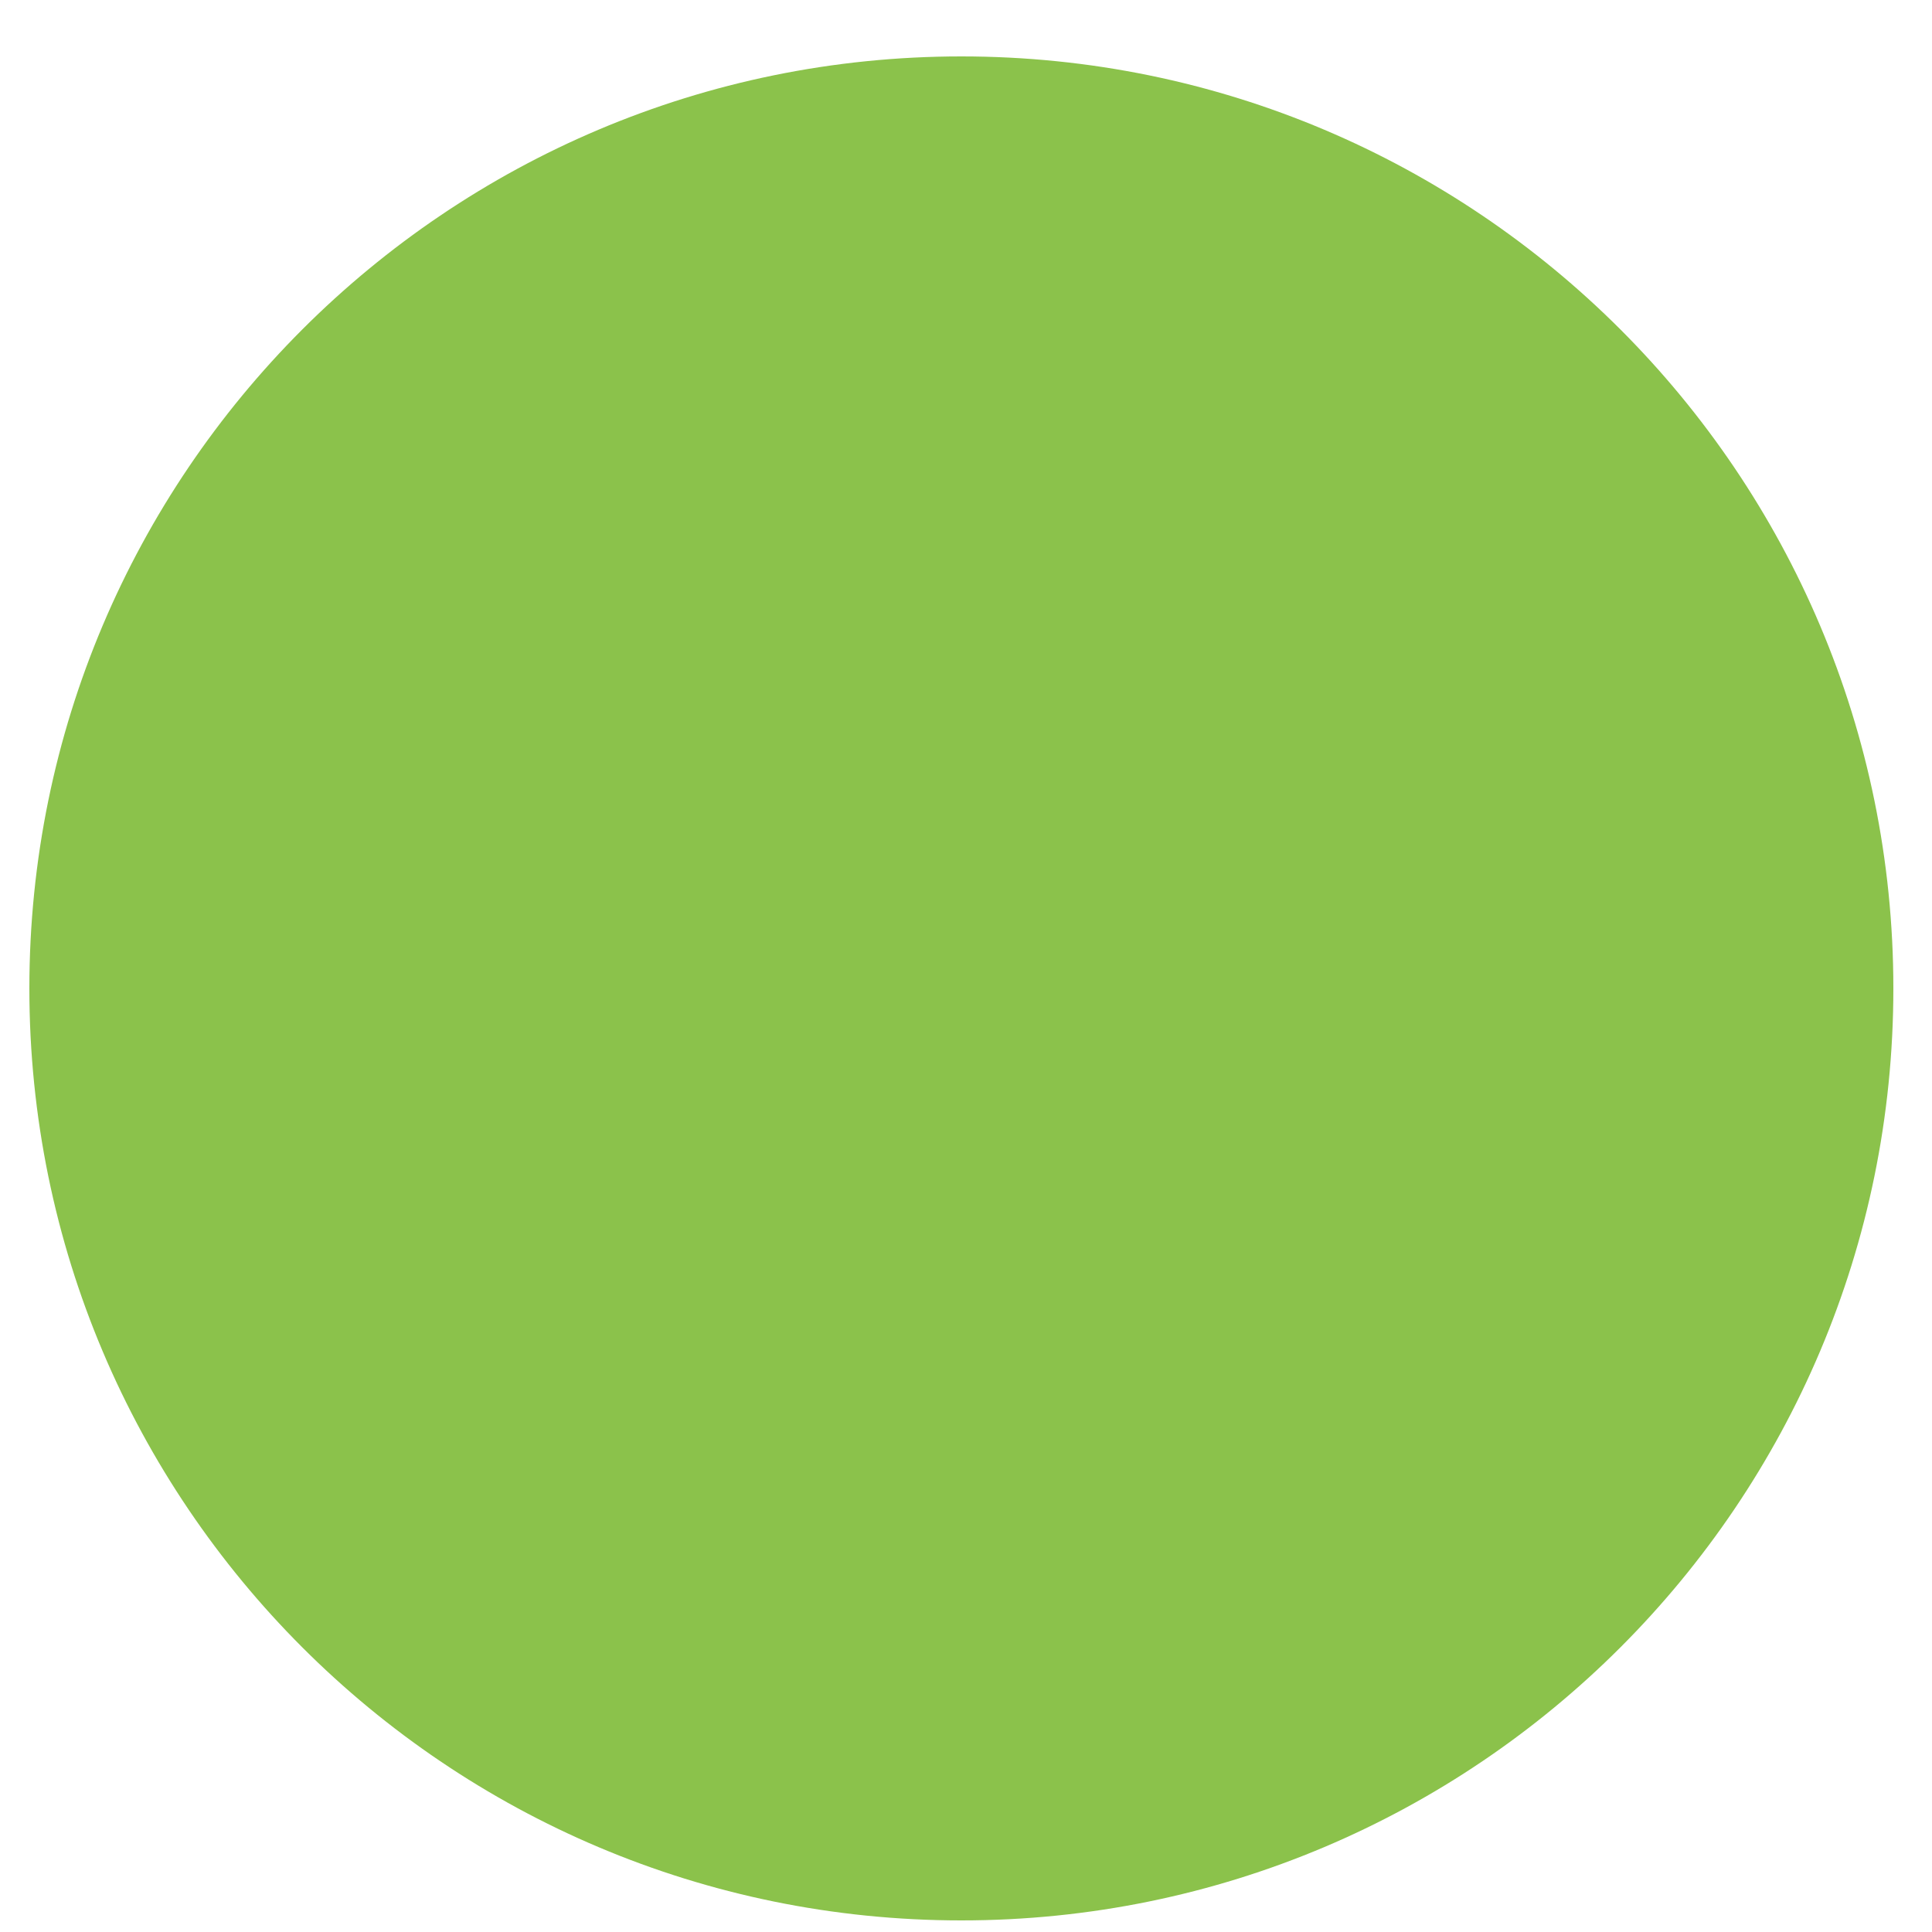
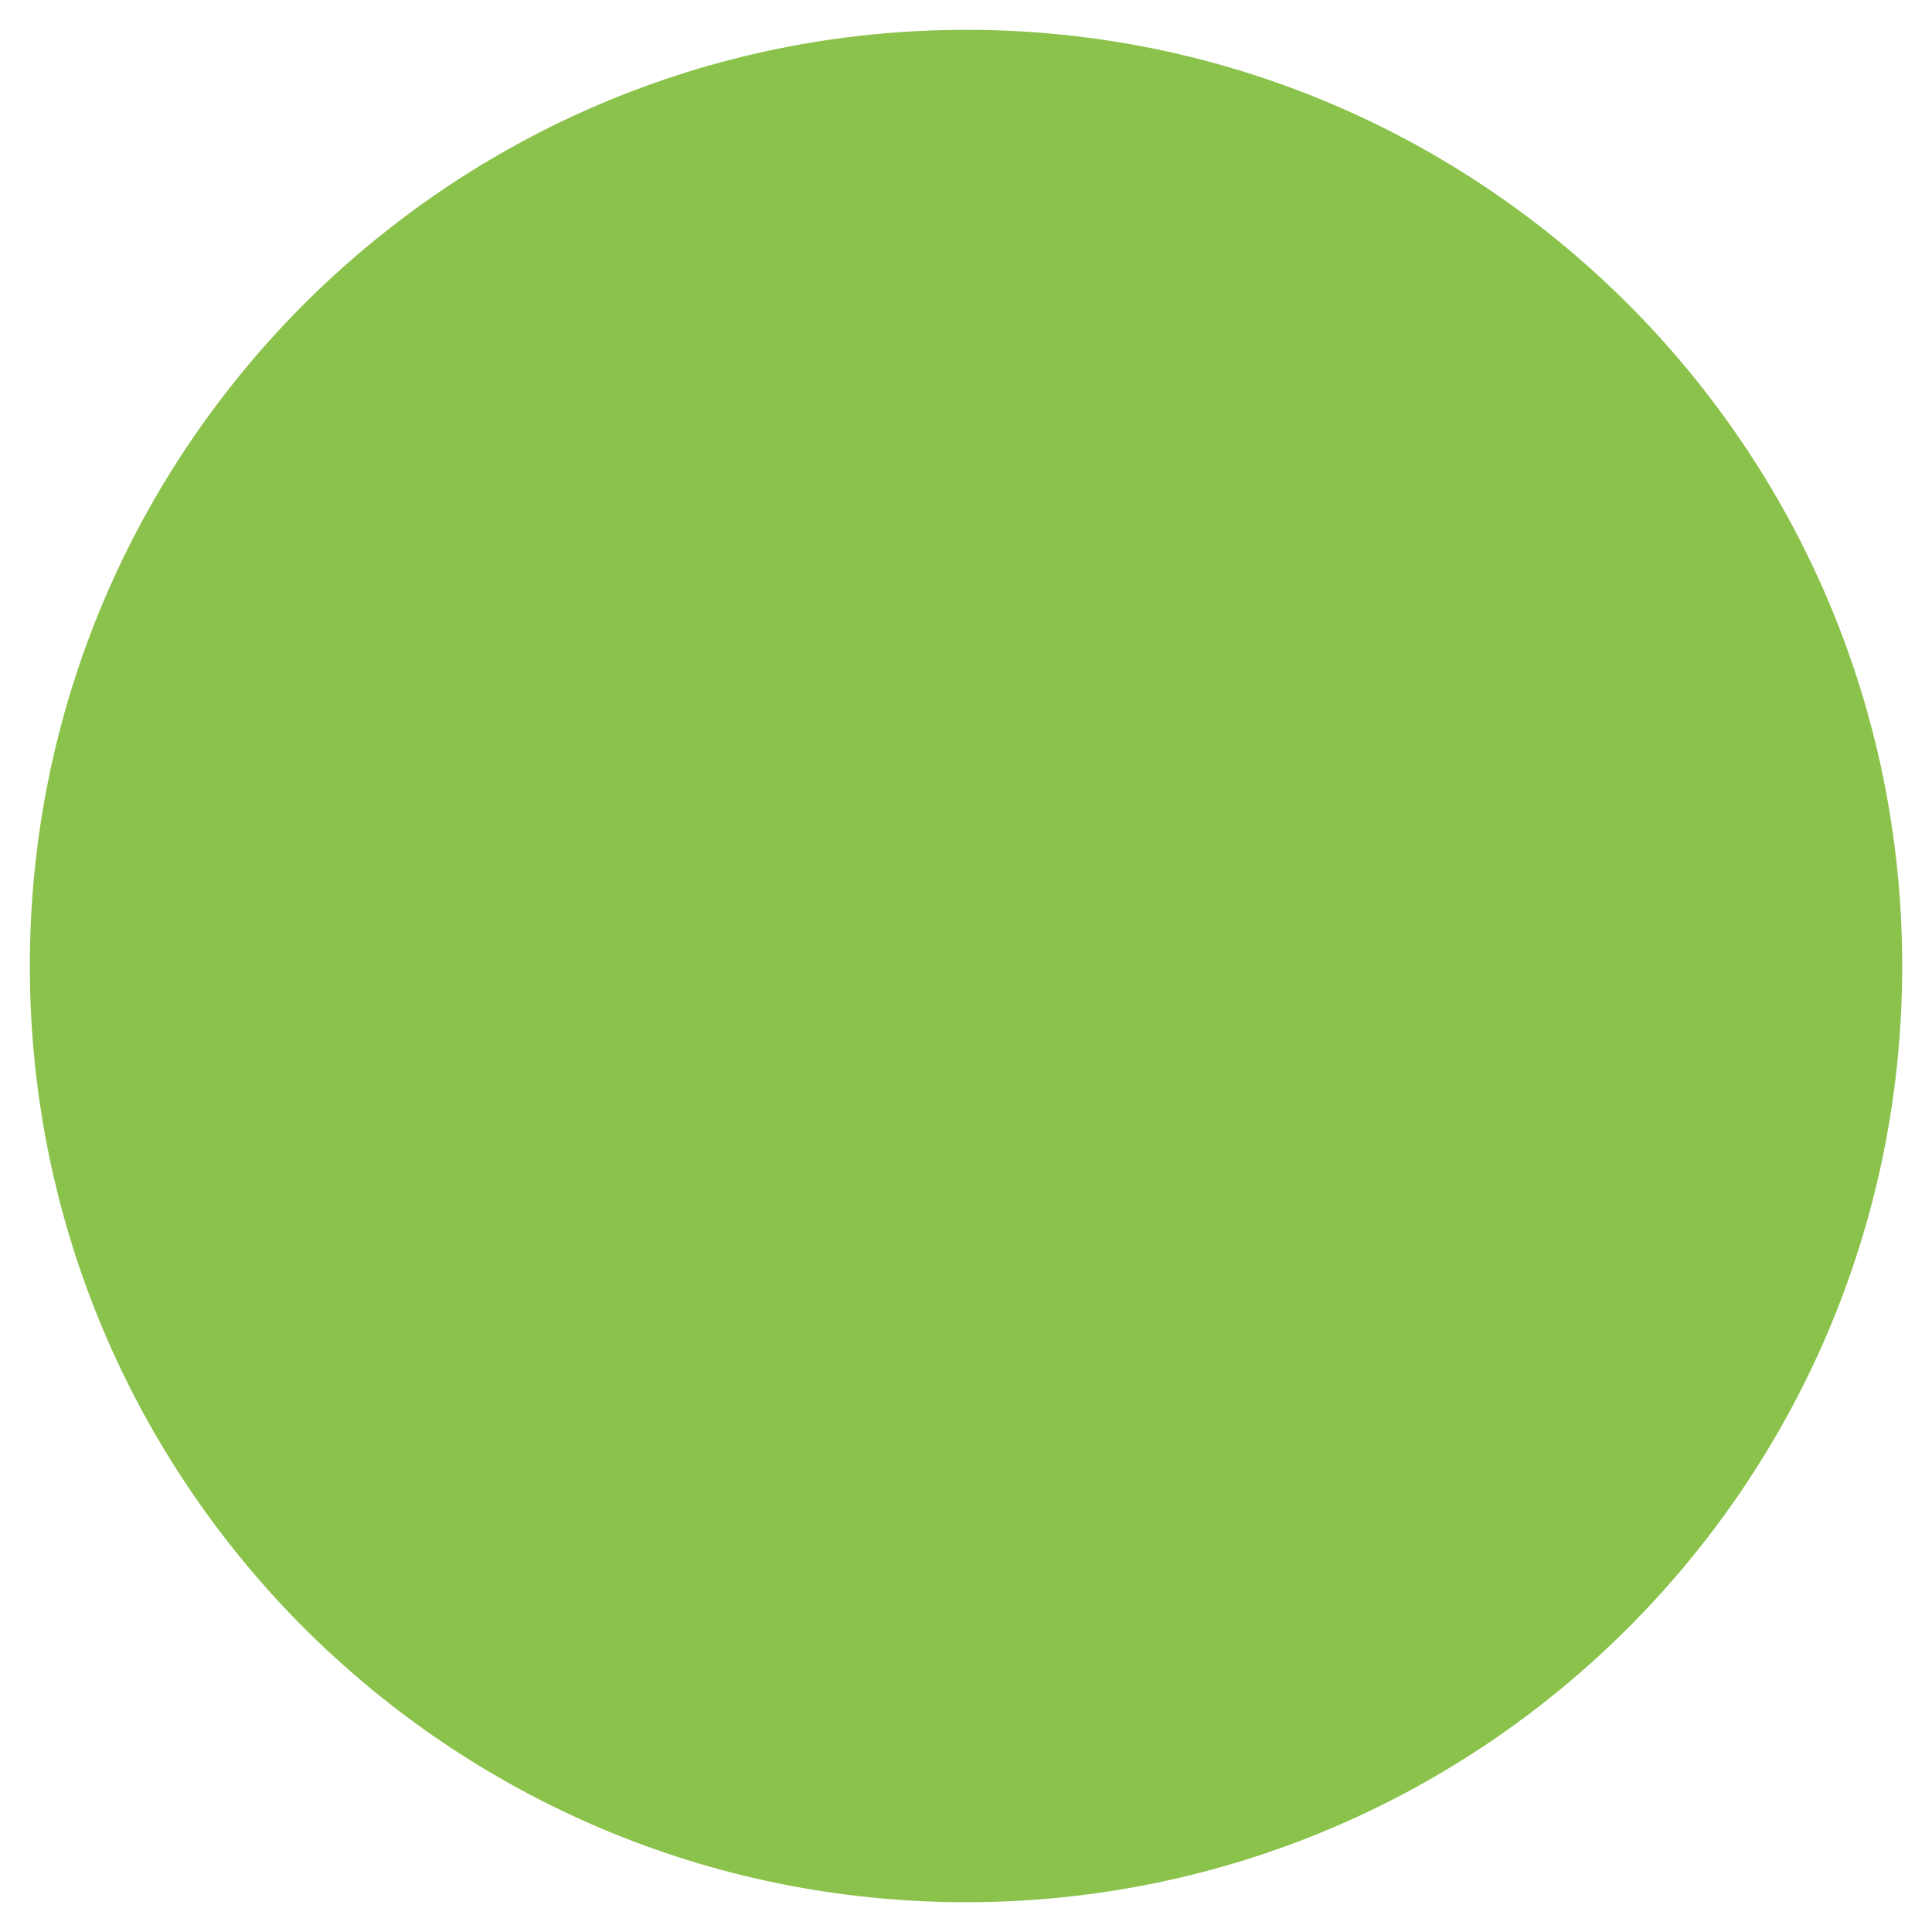
- <svg xmlns="http://www.w3.org/2000/svg" version="1.1" id="圖層_1" x="0px" y="0px" viewBox="0 0 50 50" style="enable-background:new 0 0 50 50;" xml:space="preserve">
-   <style type="text/css">
- 	.st0{fill:#8BC24B;}
- </style>
-   <path class="st0" d="M24.88,49.7C38.2,49.7,49,38.9,49,25.58C49,12.26,38.2,1.46,24.88,1.46c-13.32,0-24.12,10.8-24.12,24.12  C0.76,38.9,11.56,49.7,24.88,49.7z" />
+ <svg xmlns="http://www.w3.org/2000/svg" version="1.1" id="圖層_1" x="0px" y="0px" width="50px" height="50px" viewBox="0 0 50 50" enable-background="new 0 0 50 50" xml:space="preserve">
+   <path fill="#8BC24B" d="M25.001,49.229c13.381,0,24.228-10.85,24.228-24.228c0-13.38-10.847-24.229-24.228-24.229  c-13.38,0-24.229,10.849-24.229,24.229C0.772,38.379,11.621,49.229,25.001,49.229z" />
</svg>
